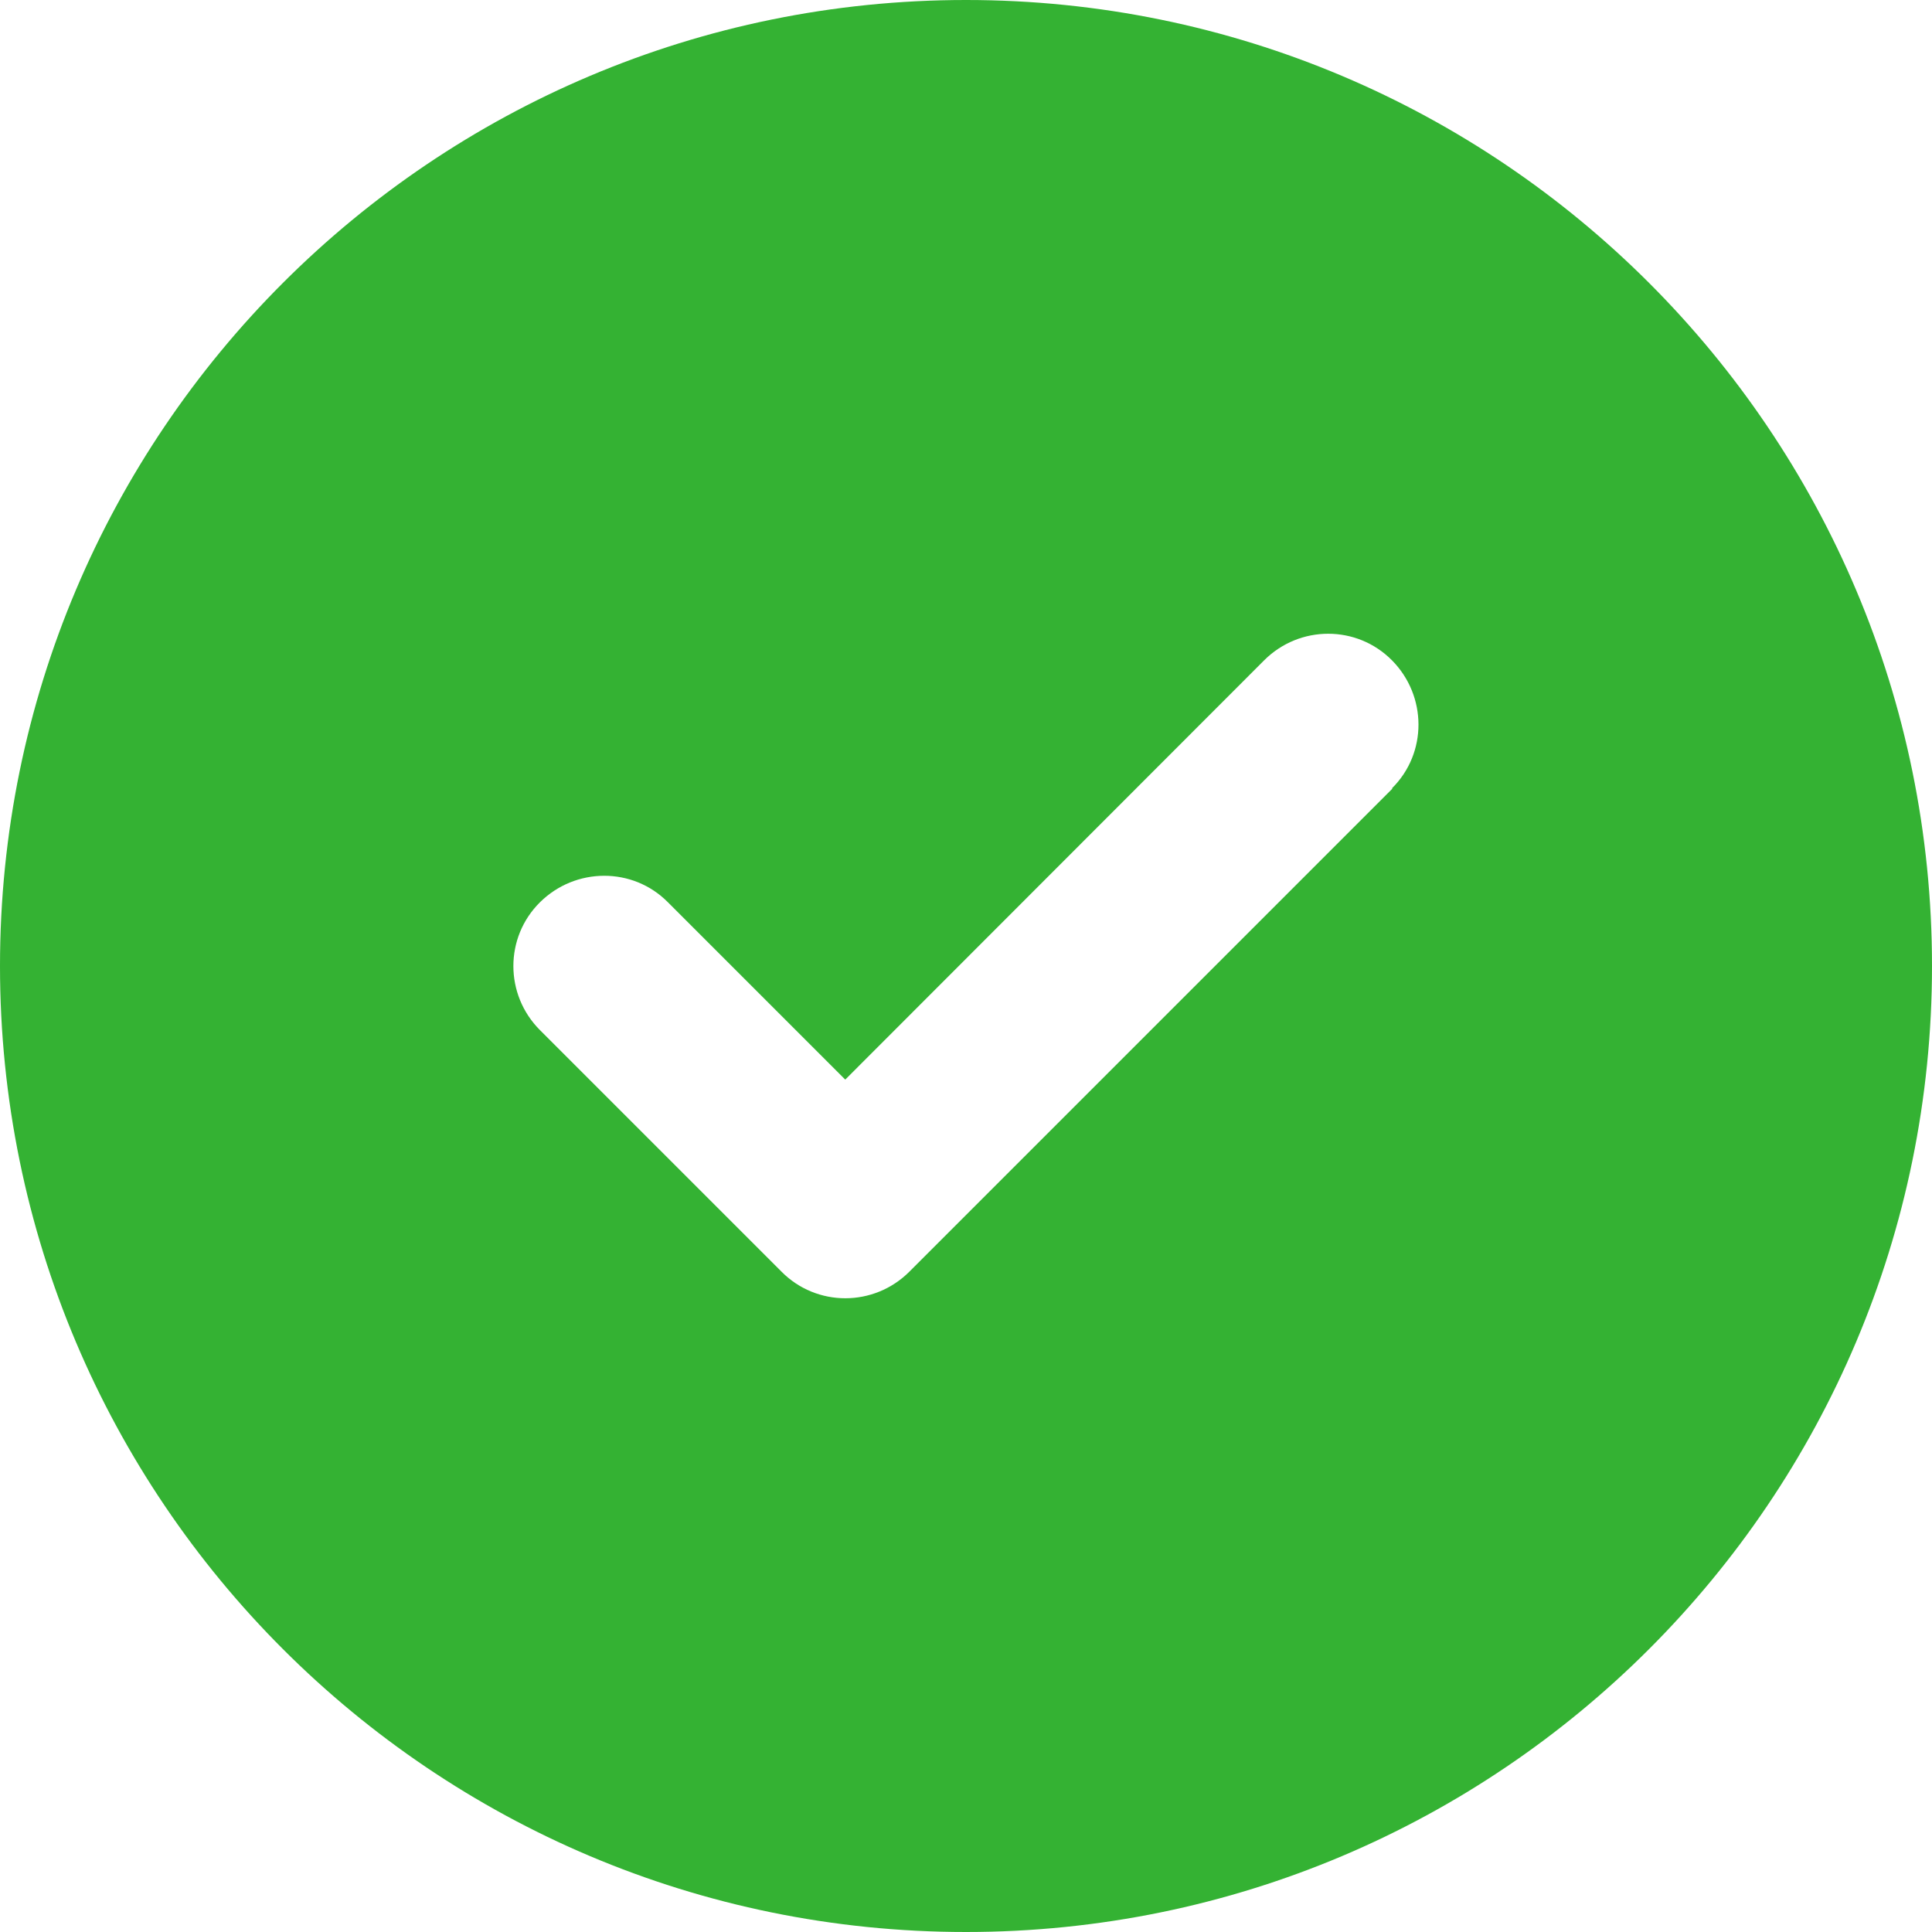
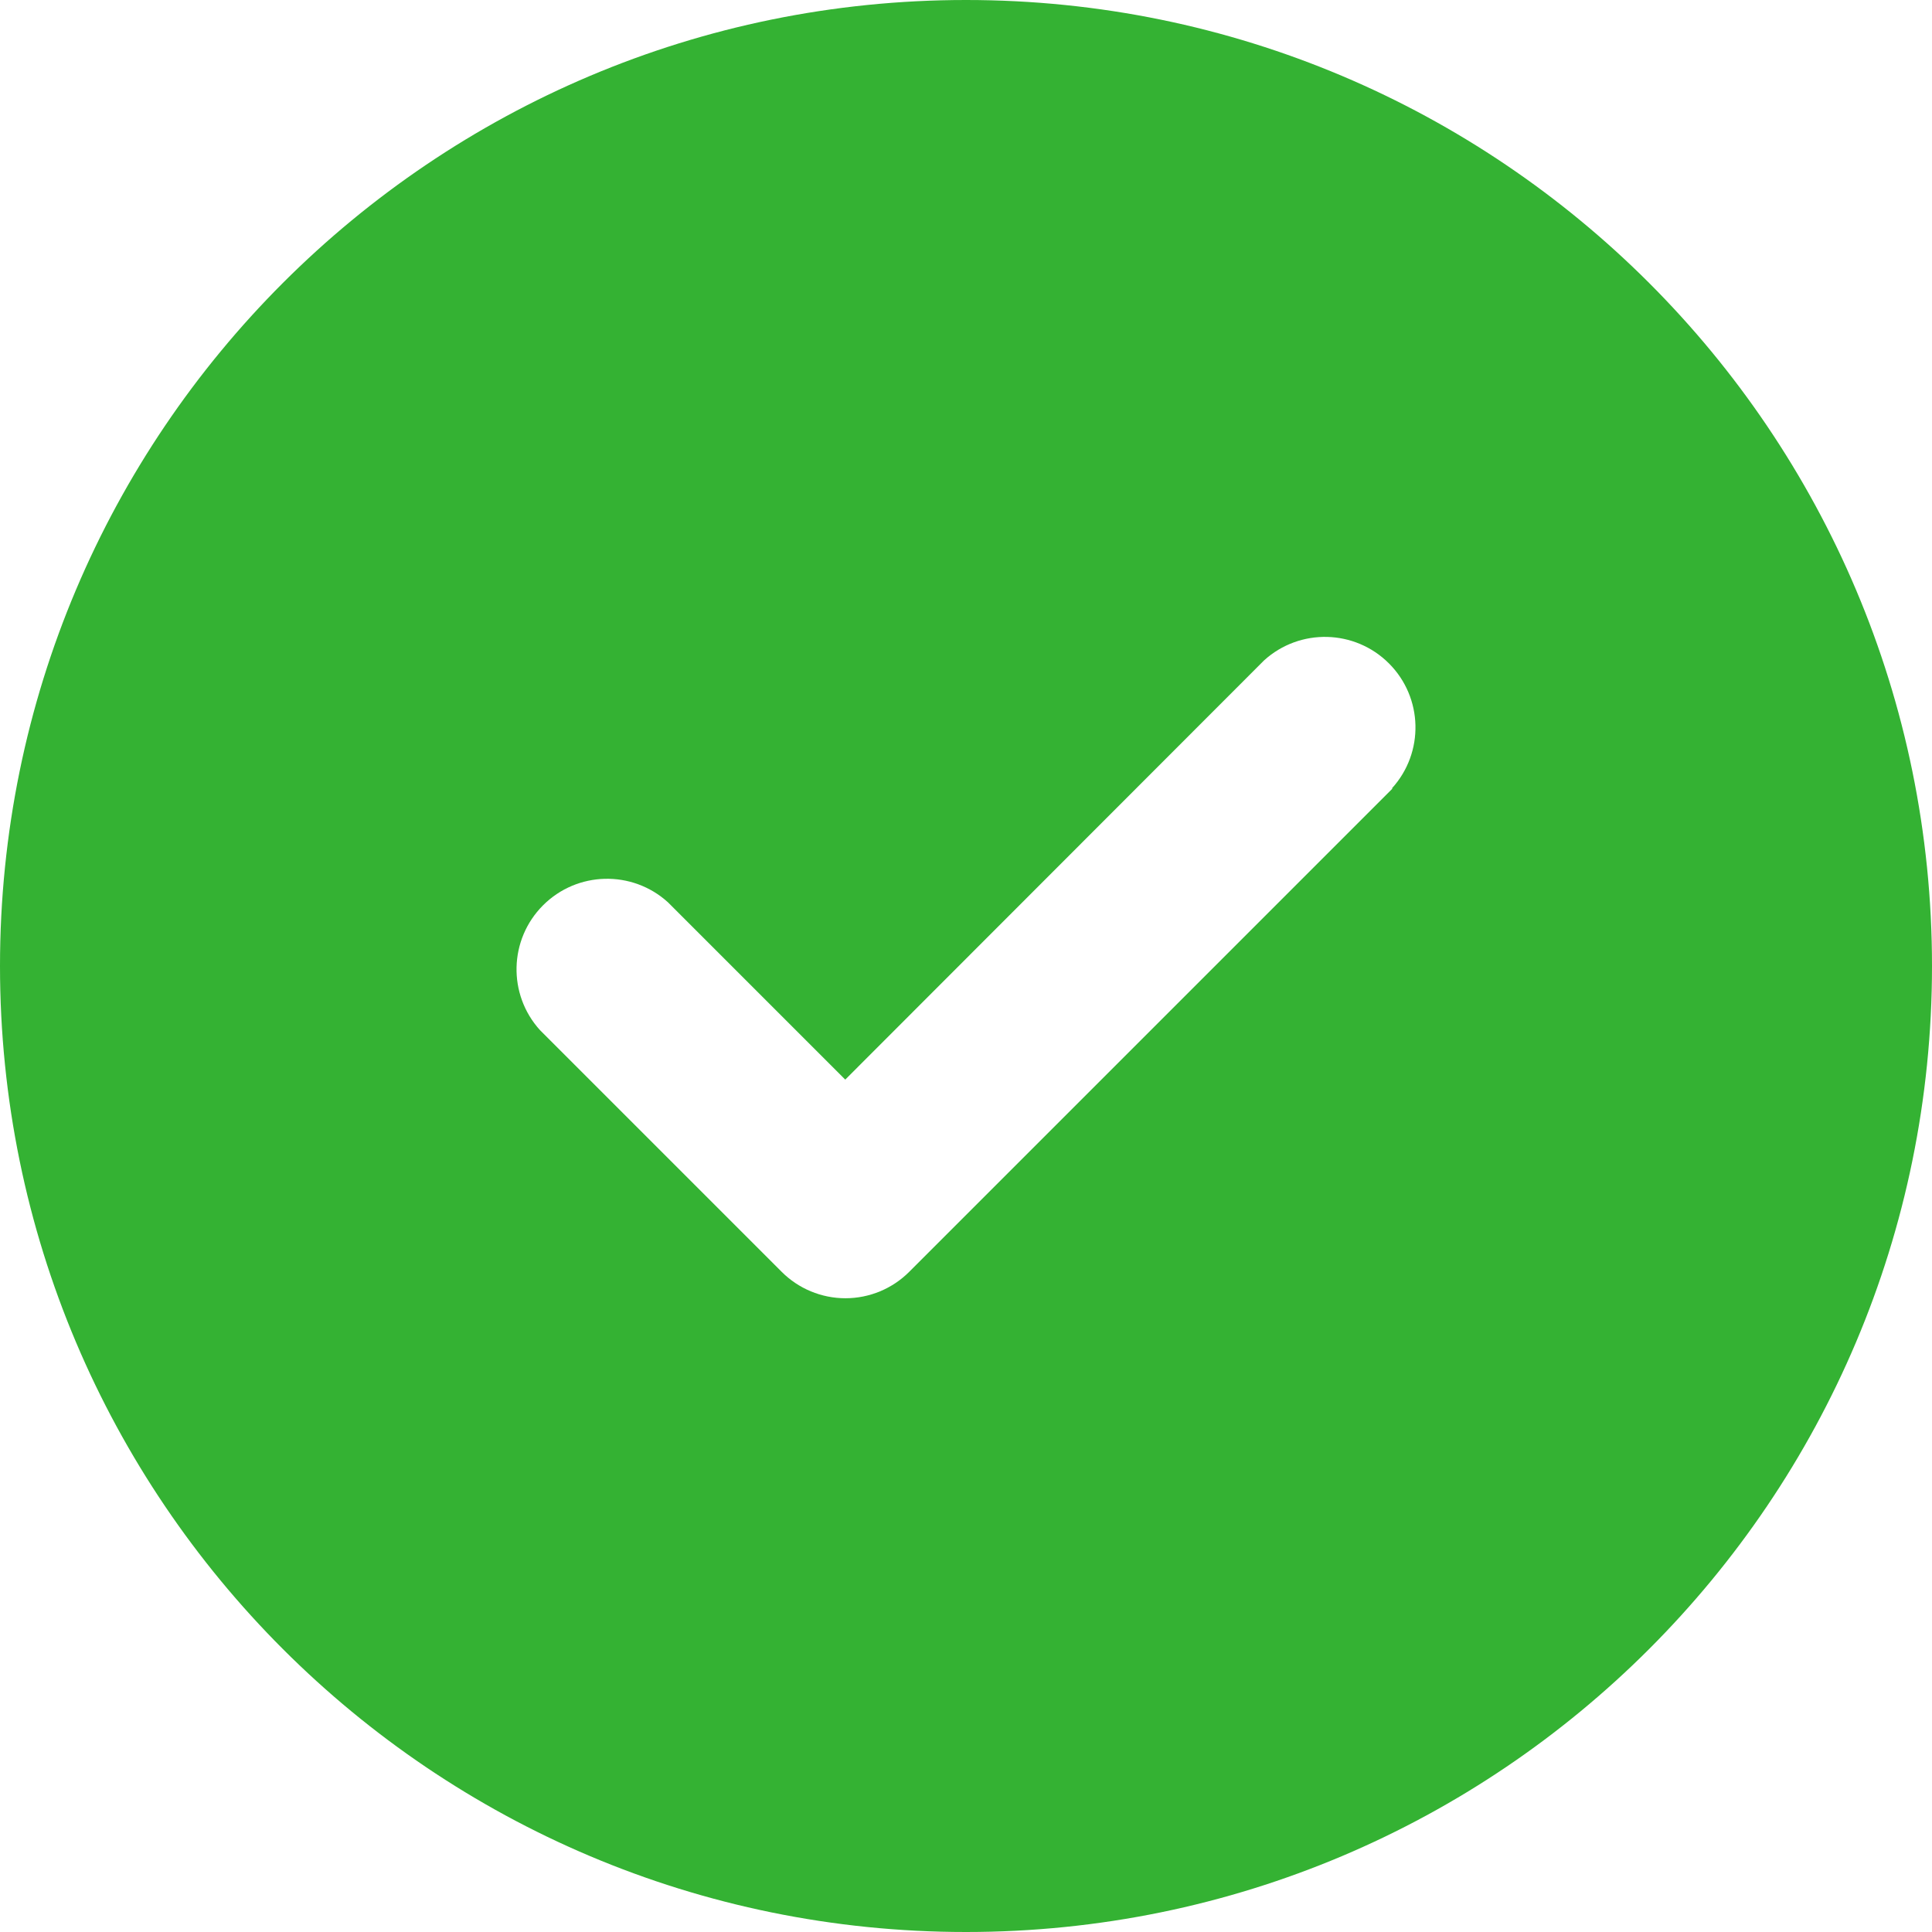
- <svg xmlns="http://www.w3.org/2000/svg" width="30" height="30" viewBox="0 0 30 30" fill="none">
-   <path d="M15 30C23.285 30 30 23.285 30 15C30 6.715 23.285 0 15 0C6.715 0 0 6.715 0 15C0 23.285 6.715 30 15 30ZM21.621 12.246L14.121 19.746C13.57 20.297 12.68 20.297 12.135 19.746L8.385 15.996C7.834 15.445 7.834 14.555 8.385 14.01C8.936 13.465 9.826 13.459 10.371 14.01L13.125 16.764L19.629 10.254C20.18 9.703 21.07 9.703 21.615 10.254C22.16 10.805 22.166 11.695 21.615 12.24L21.621 12.246Z" fill="#34B233" />
+ <svg xmlns="http://www.w3.org/2000/svg" width="30" height="30" fill="none">
+   <path fill="#34B233" d="M15 30c8.285 0 15-6.715 15-15S23.285 0 15 0 0 6.715 0 15s6.715 15 15 15Zm6.621-17.754-7.5 7.5a1.4 1.4 0 0 1-1.986 0l-3.75-3.75a1.406 1.406 0 0 1 1.986-1.986l2.754 2.754 6.504-6.51a1.406 1.406 0 0 1 1.986 1.986l.006.006Z" />
</svg>
